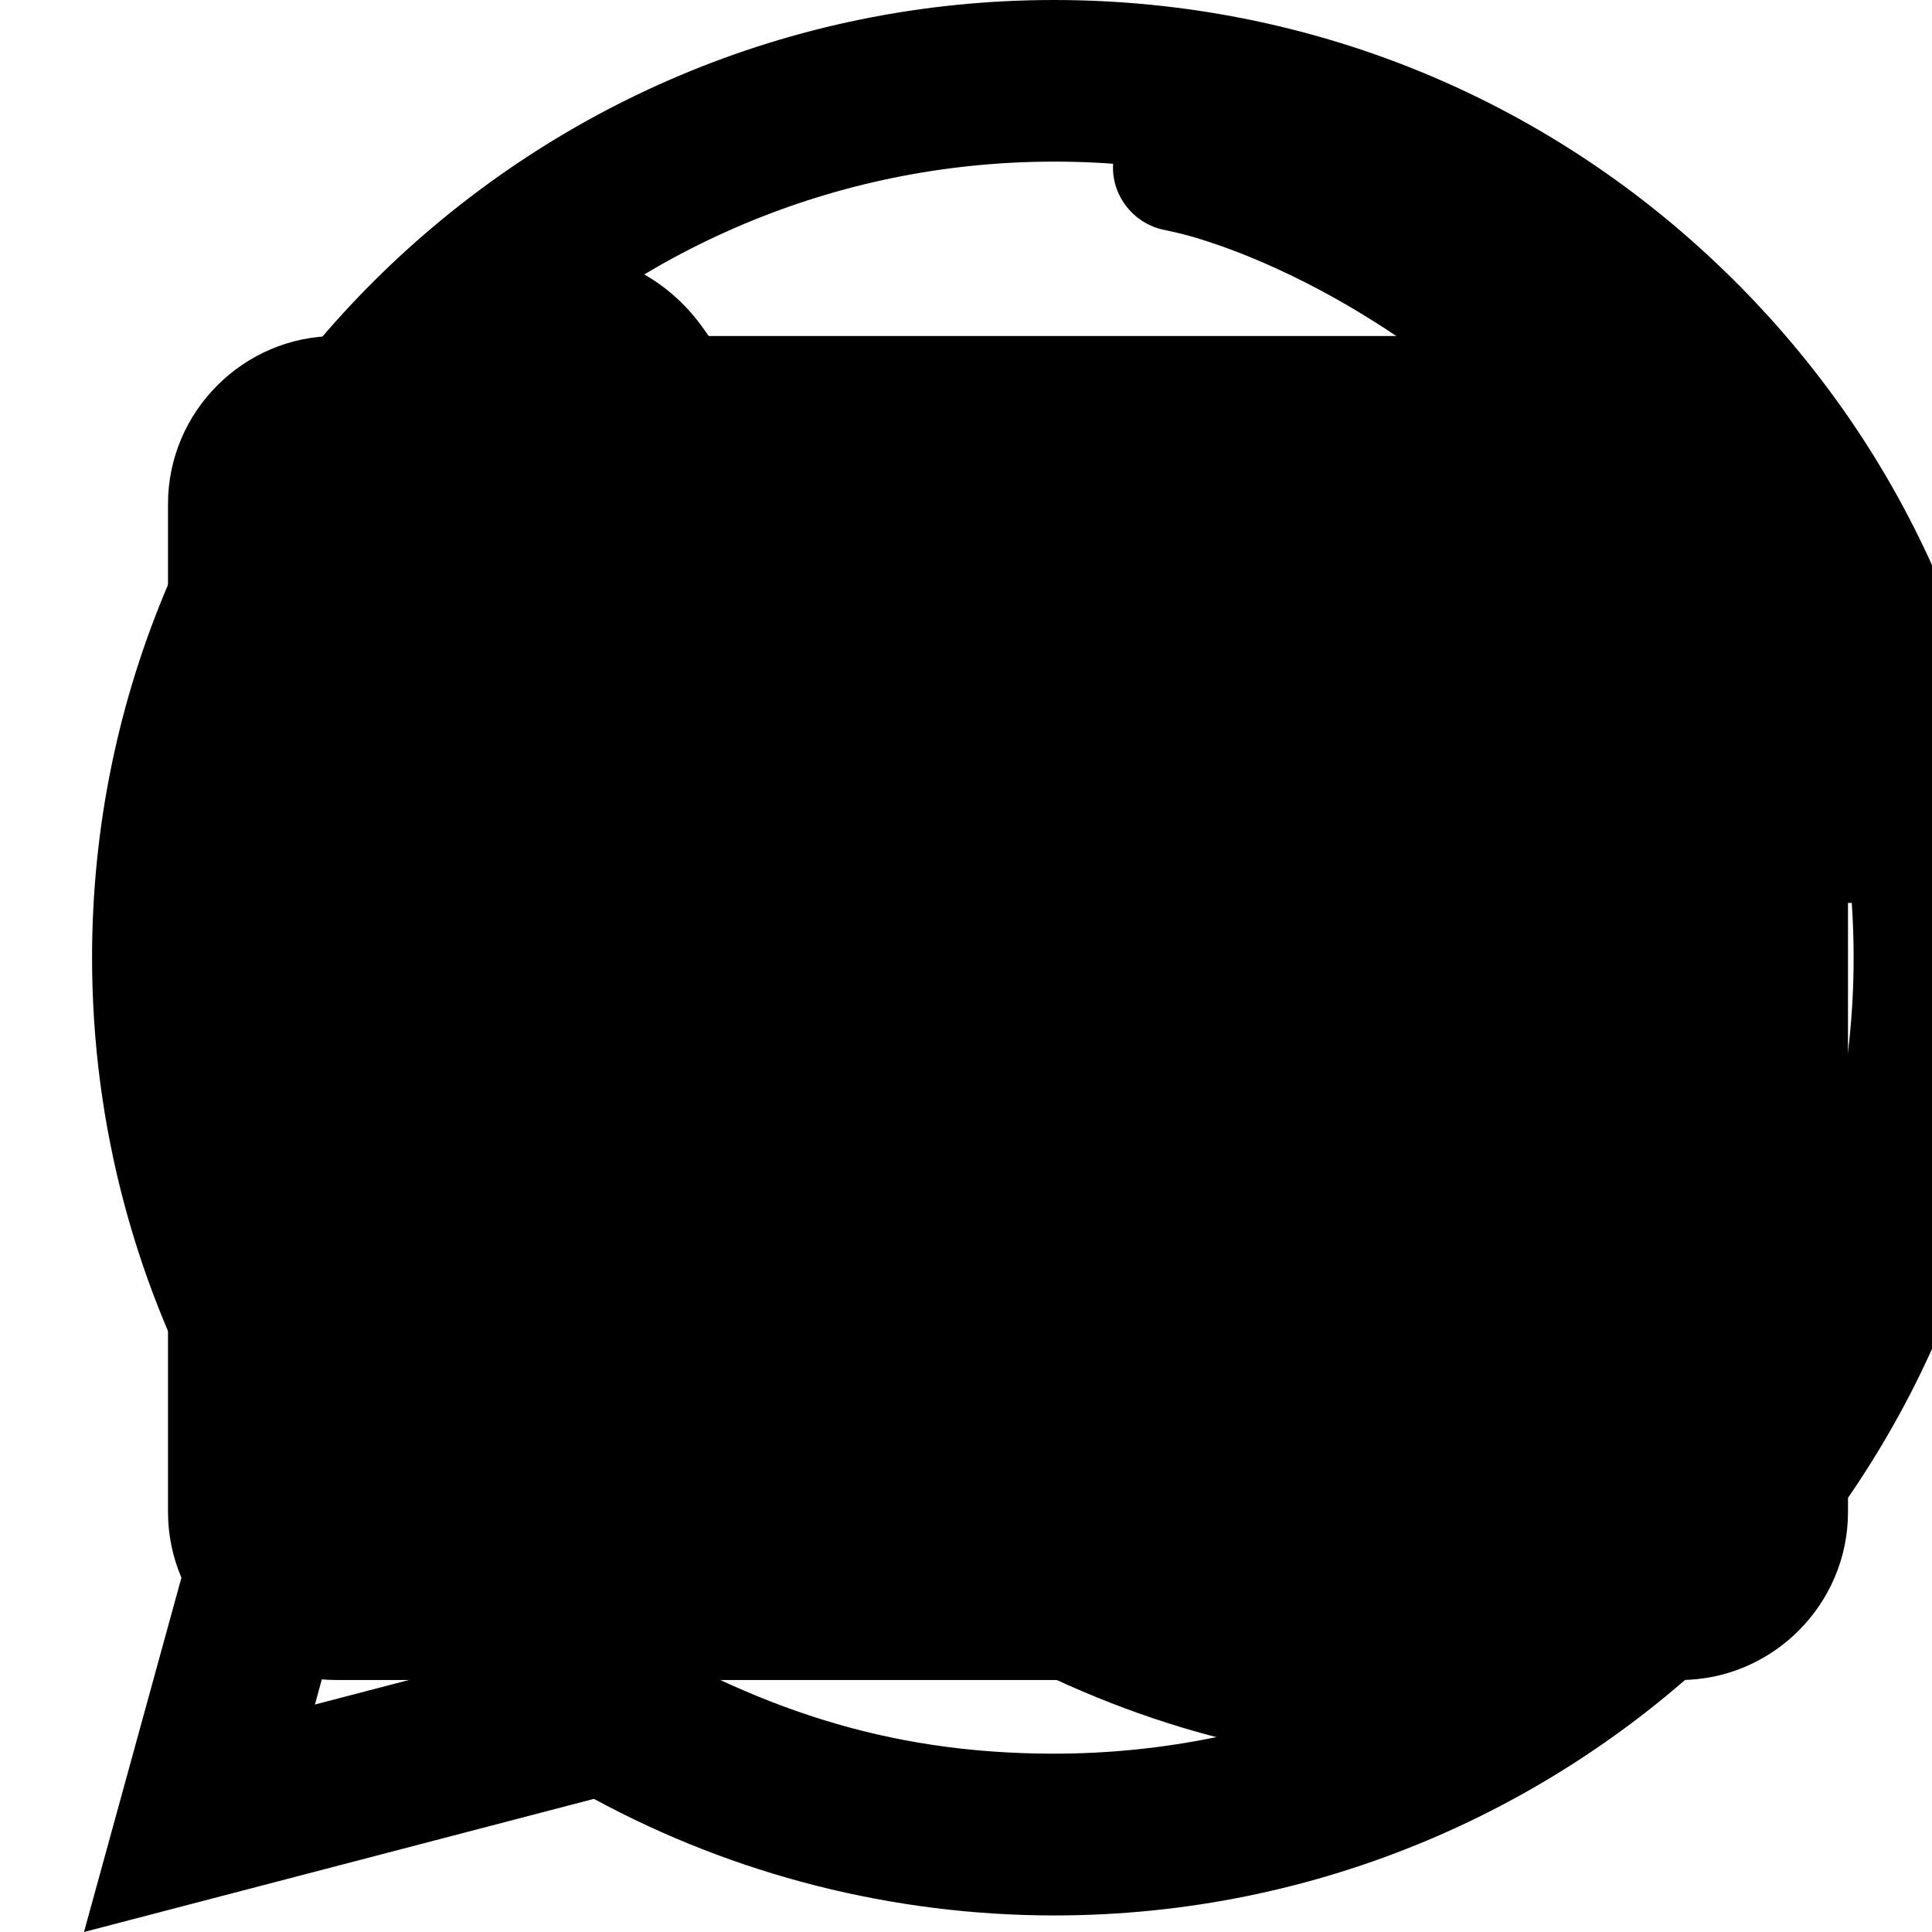
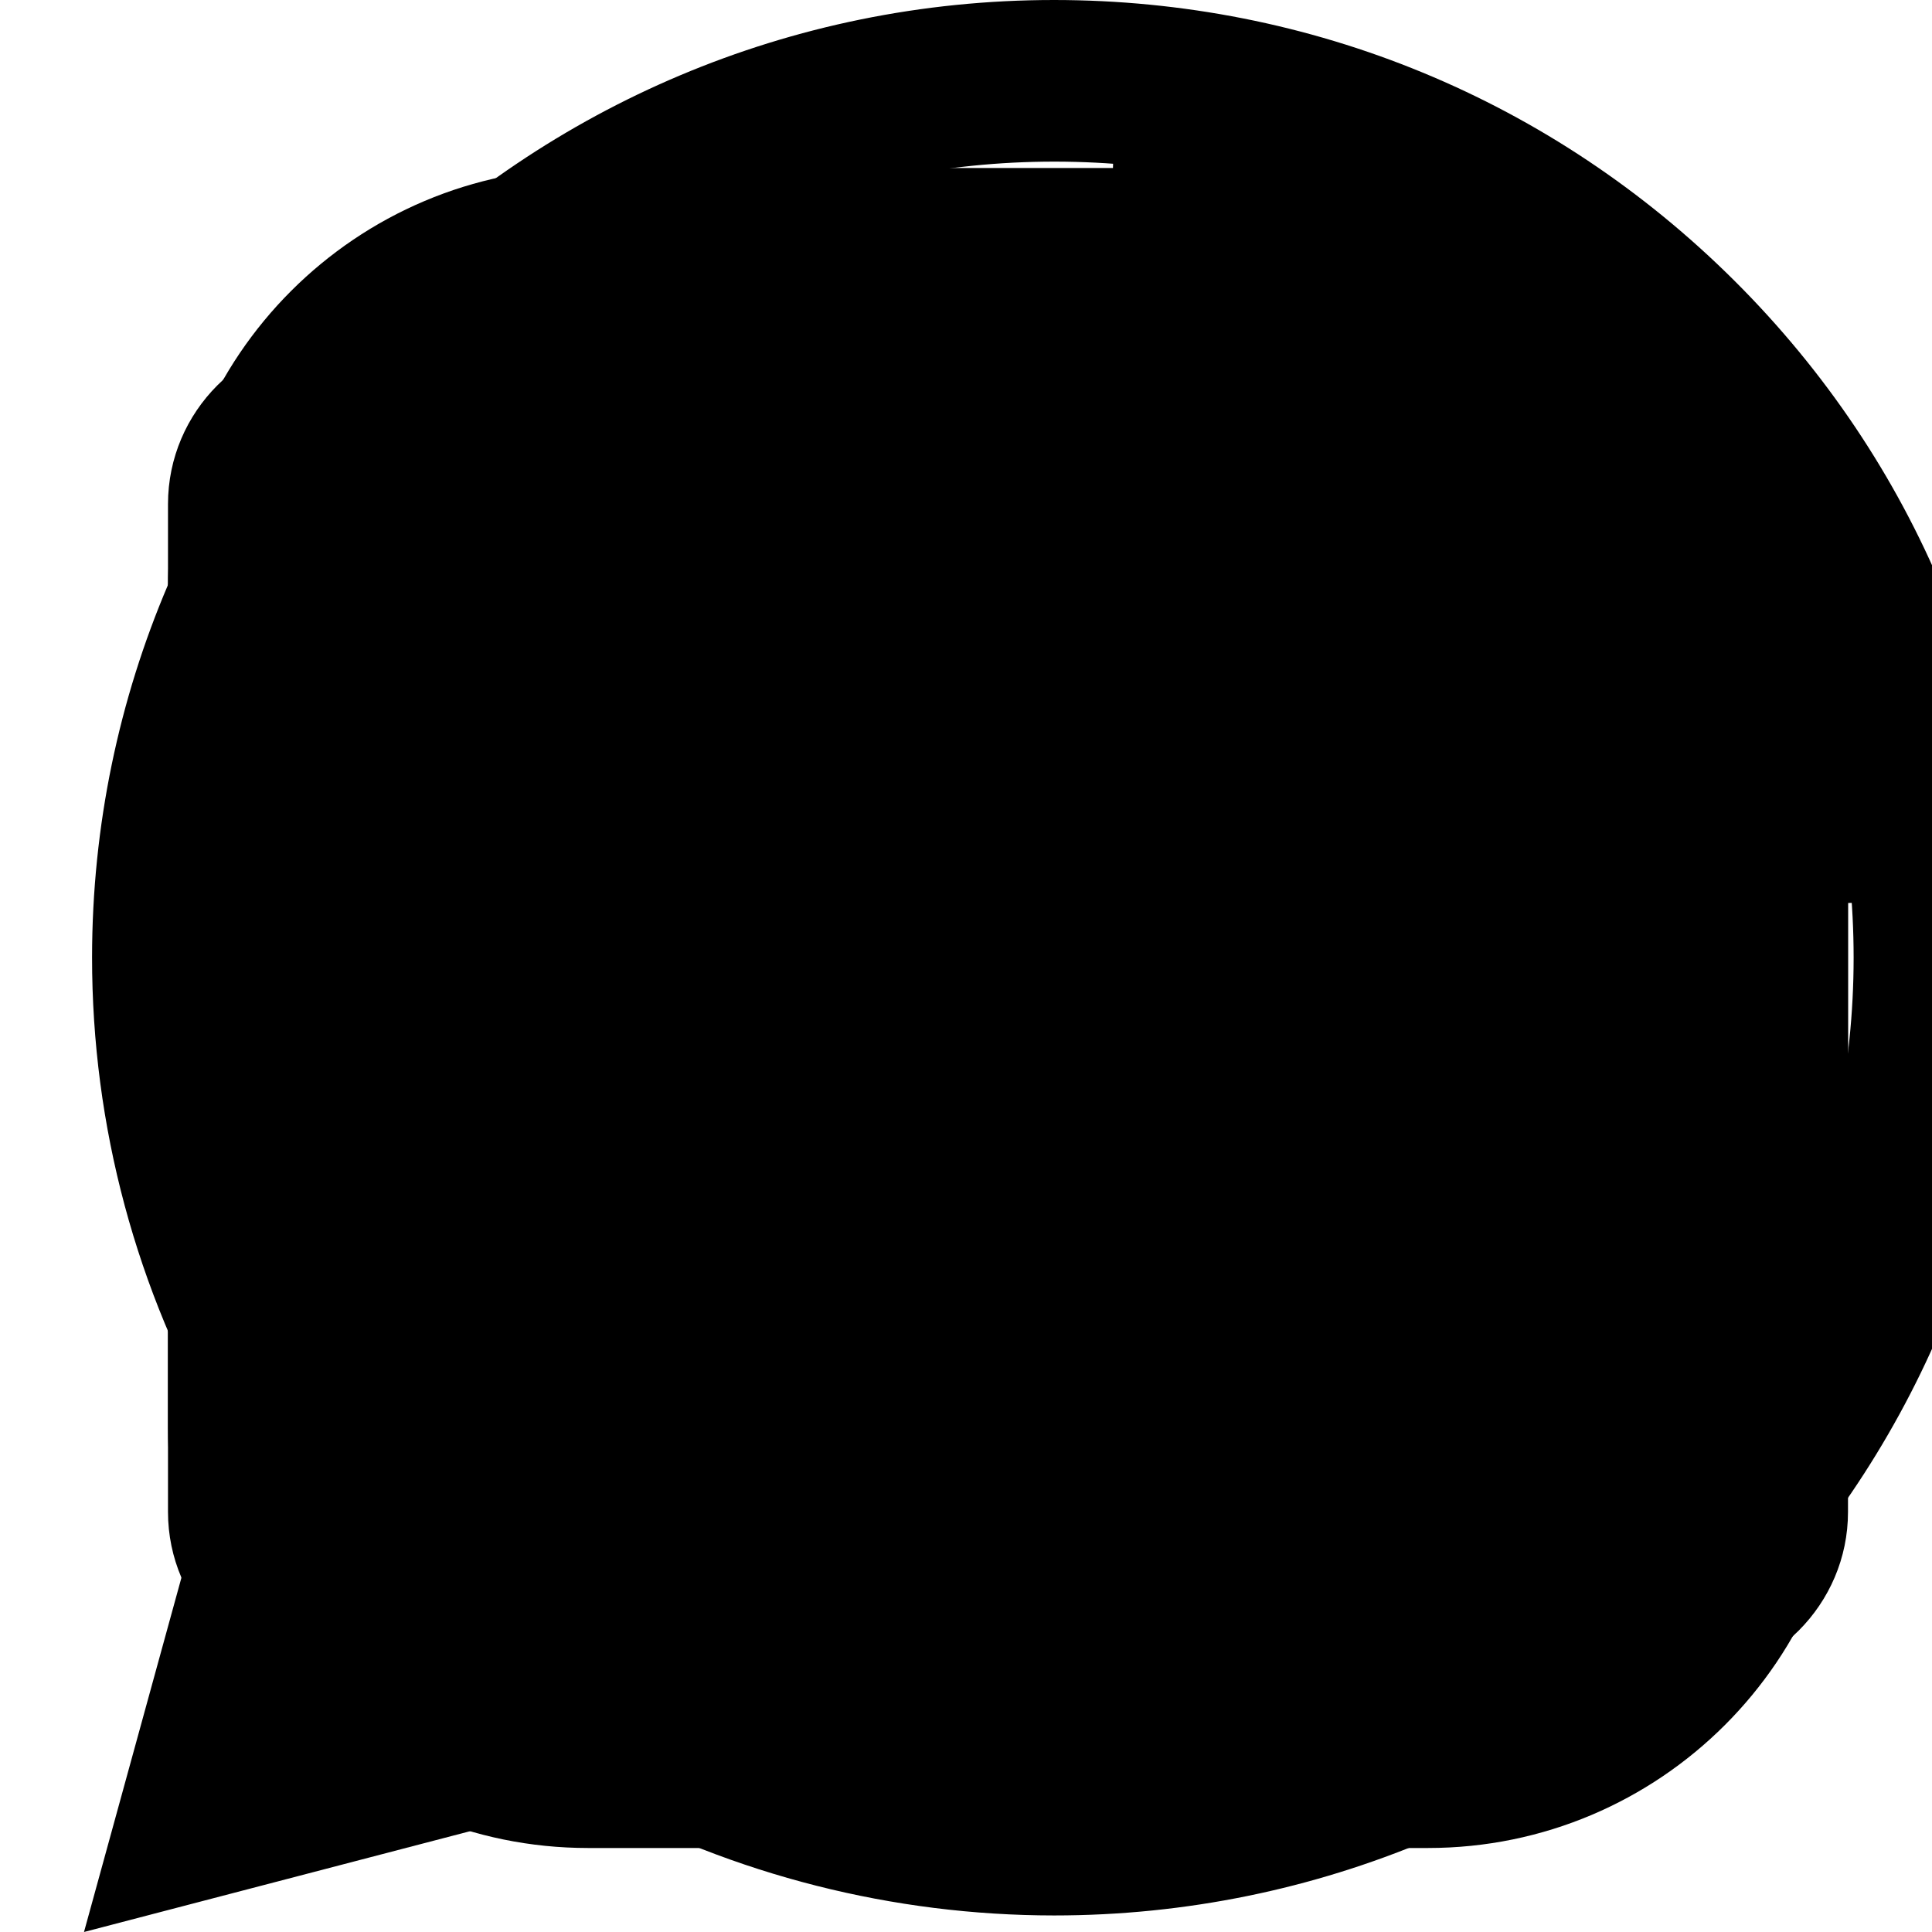
<svg xmlns="http://www.w3.org/2000/svg">
  <g id="phone">
    <path d="M15.556 14.548L15.101 15.027C15.101 15.027 14.018 16.167 11.063 13.056C8.108 9.945 9.191 8.805 9.191 8.805L9.478 8.503C10.184 7.759 10.251 6.565 9.634 5.693L8.373 3.91C7.61 2.83 6.136 2.688 5.261 3.609L3.692 5.261C3.258 5.718 2.968 6.309 3.003 6.966C3.093 8.645 3.811 12.259 7.815 16.475C12.062 20.946 16.047 21.124 17.676 20.963C18.192 20.912 18.64 20.634 19.001 20.254L20.422 18.758C21.381 17.749 21.11 16.018 19.883 15.312L17.973 14.212C17.167 13.749 16.186 13.885 15.556 14.548Z" />
    <path d="M13.259 1.88C13.326 1.471 13.712 1.194 14.121 1.26C14.146 1.265 14.228 1.28 14.271 1.29C14.356 1.309 14.475 1.338 14.623 1.381C14.92 1.468 15.335 1.61 15.832 1.838C16.829 2.295 18.154 3.094 19.53 4.47C20.906 5.845 21.705 7.171 22.162 8.168C22.39 8.665 22.532 9.08 22.619 9.377C22.662 9.525 22.691 9.644 22.71 9.729C22.72 9.772 22.727 9.806 22.732 9.832L22.737 9.863C22.803 10.272 22.529 10.674 22.12 10.74C21.712 10.806 21.328 10.53 21.26 10.123C21.258 10.112 21.252 10.083 21.246 10.055C21.234 10 21.212 9.912 21.179 9.796C21.111 9.564 20.993 9.218 20.798 8.793C20.408 7.942 19.707 6.768 18.47 5.53C17.232 4.292 16.058 3.591 15.207 3.202C14.781 3.006 14.436 2.889 14.204 2.821C14.088 2.787 13.942 2.754 13.886 2.742C13.479 2.674 13.194 2.288 13.259 1.88Z" />
    <path fill-rule="evenodd" clip-rule="evenodd" d="M13.486 5.33C13.6 4.931 14.015 4.701 14.413 4.814L14.207 5.536C14.413 4.814 14.413 4.814 14.413 4.814L14.414 4.815L14.416 4.815L14.419 4.816L14.427 4.819L14.447 4.825C14.462 4.83 14.481 4.836 14.503 4.844C14.548 4.86 14.607 4.882 14.68 4.914C14.826 4.976 15.025 5.072 15.27 5.217C15.759 5.507 16.427 5.988 17.212 6.773C17.997 7.558 18.478 8.226 18.768 8.716C18.913 8.96 19.009 9.159 19.072 9.305C19.103 9.378 19.125 9.437 19.141 9.482C19.149 9.504 19.155 9.523 19.16 9.538L19.166 9.558L19.169 9.566L19.17 9.569L19.17 9.571C19.17 9.571 19.171 9.572 18.45 9.778L19.171 9.572C19.285 9.97 19.054 10.386 18.656 10.499C18.261 10.612 17.849 10.386 17.731 9.994L17.728 9.984C17.722 9.969 17.711 9.939 17.693 9.896C17.656 9.809 17.589 9.668 17.477 9.48C17.254 9.103 16.851 8.534 16.151 7.834C15.451 7.134 14.882 6.731 14.505 6.508C14.317 6.396 14.176 6.329 14.089 6.292C14.046 6.274 14.017 6.263 14.002 6.257L13.991 6.254C13.599 6.136 13.373 5.724 13.486 5.33Z" />
  </g>
  <g id="whatsapp">
    <path d="M1 23L2.624 17.094C1.622 15.365 1.095 13.405 1.096 11.396C1.099 5.113 6.236 0 12.548 0C15.611 0.001 18.486 1.188 20.649 3.343C22.811 5.497 24.001 8.361 24 11.406C23.997 17.69 18.86 22.803 12.548 22.803C10.632 22.802 8.744 22.323 7.071 21.415L1 23ZM7.352 19.352C8.966 20.305 10.507 20.876 12.544 20.877C17.79 20.877 22.064 16.628 22.067 11.404C22.068 6.17 17.815 1.926 12.552 1.924C7.302 1.924 3.032 6.174 3.03 11.396C3.029 13.529 3.657 15.125 4.711 16.796L3.749 20.292L7.352 19.352ZM18.317 14.115C18.246 13.996 18.055 13.925 17.768 13.783C17.482 13.64 16.075 12.951 15.812 12.856C15.55 12.761 15.36 12.713 15.168 12.999C14.978 13.284 14.429 13.925 14.262 14.115C14.095 14.305 13.928 14.329 13.642 14.186C13.356 14.043 12.434 13.743 11.341 12.773C10.49 12.018 9.916 11.085 9.749 10.8C9.582 10.515 9.732 10.361 9.874 10.219C10.003 10.091 10.16 9.886 10.304 9.719C10.449 9.555 10.496 9.436 10.592 9.245C10.688 9.055 10.641 8.889 10.568 8.746C10.496 8.604 9.924 7.202 9.686 6.632C9.453 6.077 9.217 6.152 9.042 6.143L8.493 6.133C8.303 6.133 7.993 6.204 7.731 6.49C7.469 6.775 6.729 7.463 6.729 8.866C6.729 10.268 7.755 11.622 7.897 11.812C8.041 12.001 9.915 14.878 12.785 16.111C13.468 16.405 14.001 16.58 14.416 16.711C15.102 16.928 15.726 16.897 16.219 16.825C16.769 16.743 17.912 16.136 18.15 15.47C18.389 14.804 18.389 14.234 18.317 14.115Z" />
  </g>
  <g id="email">
    <path d="M22 6C22 4.9 21.1 4 20 4H4C2.9 4 2 4.9 2 6M22 6V18C22 19.1 21.1 20 20 20H4C2.9 20 2 19.1 2 18V6M22 6L12 13L2 6" stroke-width="2" stroke-linecap="round" stroke-linejoin="round" />
  </g>
+   <g id="instagram">
+     <path d="M17.5 6.5H17.51M7 2H17C19.761 2 22 4.239 22 7V17C22 19.761 19.761 22 17 22H7C4.239 22 2 19.761 2 17V7C2 4.239 4.239 2 7 2ZM16 11.37C16.123 12.202 15.981 13.052 15.594 13.799C15.206 14.546 14.593 15.151 13.842 15.53C13.09 15.908 12.238 16.04 11.408 15.906C10.577 15.772 9.81 15.38 9.215 14.785C8.62 14.19 8.228 13.423 8.094 12.592C7.96 11.762 8.092 10.91 8.47 10.158C8.849 9.407 9.454 8.794 10.201 8.406C10.948 8.019 11.798 7.877 12.63 8C13.479 8.126 14.265 8.521 14.872 9.128C15.479 9.735 15.874 10.521 16 11.37Z" stroke-width="2" stroke-linecap="round" stroke-linejoin="round" />
+   </g>
+   <g id="facebook">
+     <path d="M17 2H14C12.674 2 11.402 2.527 10.464 3.464C9.527 4.402 9 5.674 9 7V10H6V14H9V22H13V14H16L17 10H13V7C13 6.735 13.105 6.48 13.293 6.293C13.48 6.105 13.735 6 14 6H17V2Z" stroke-width="2" stroke-linecap="round" stroke-linejoin="round" />
+   </g>
</svg>
